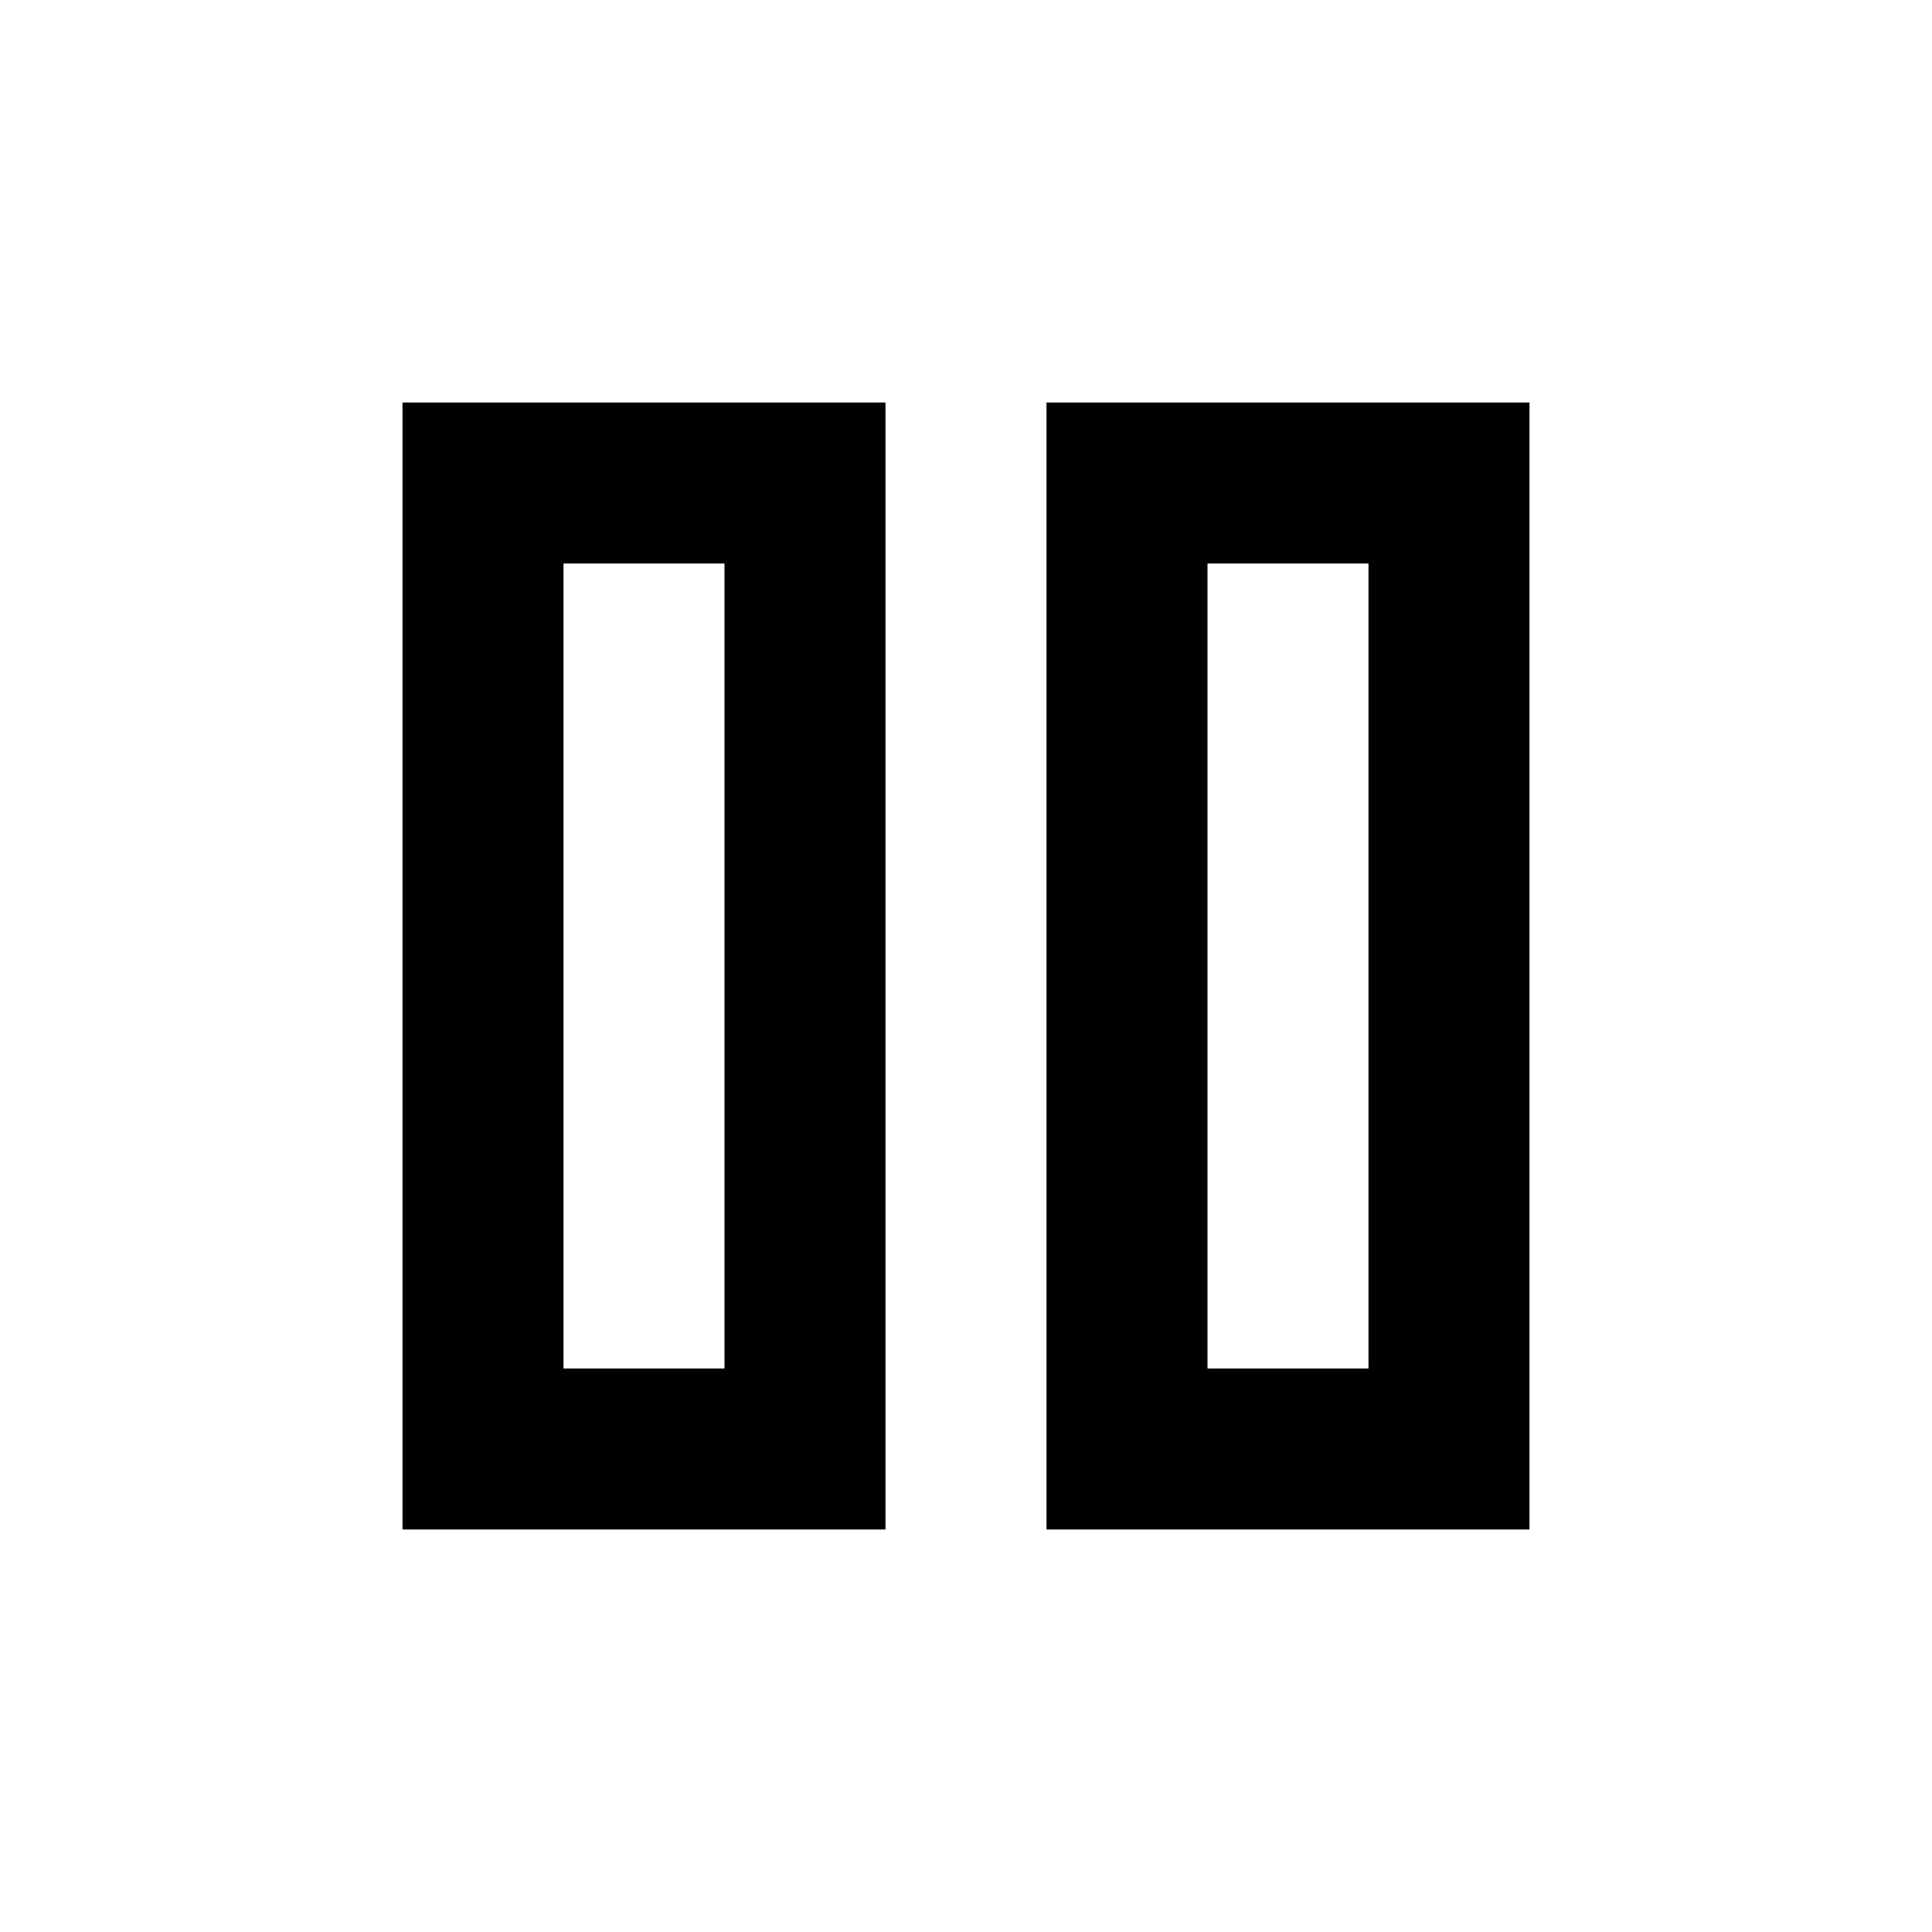
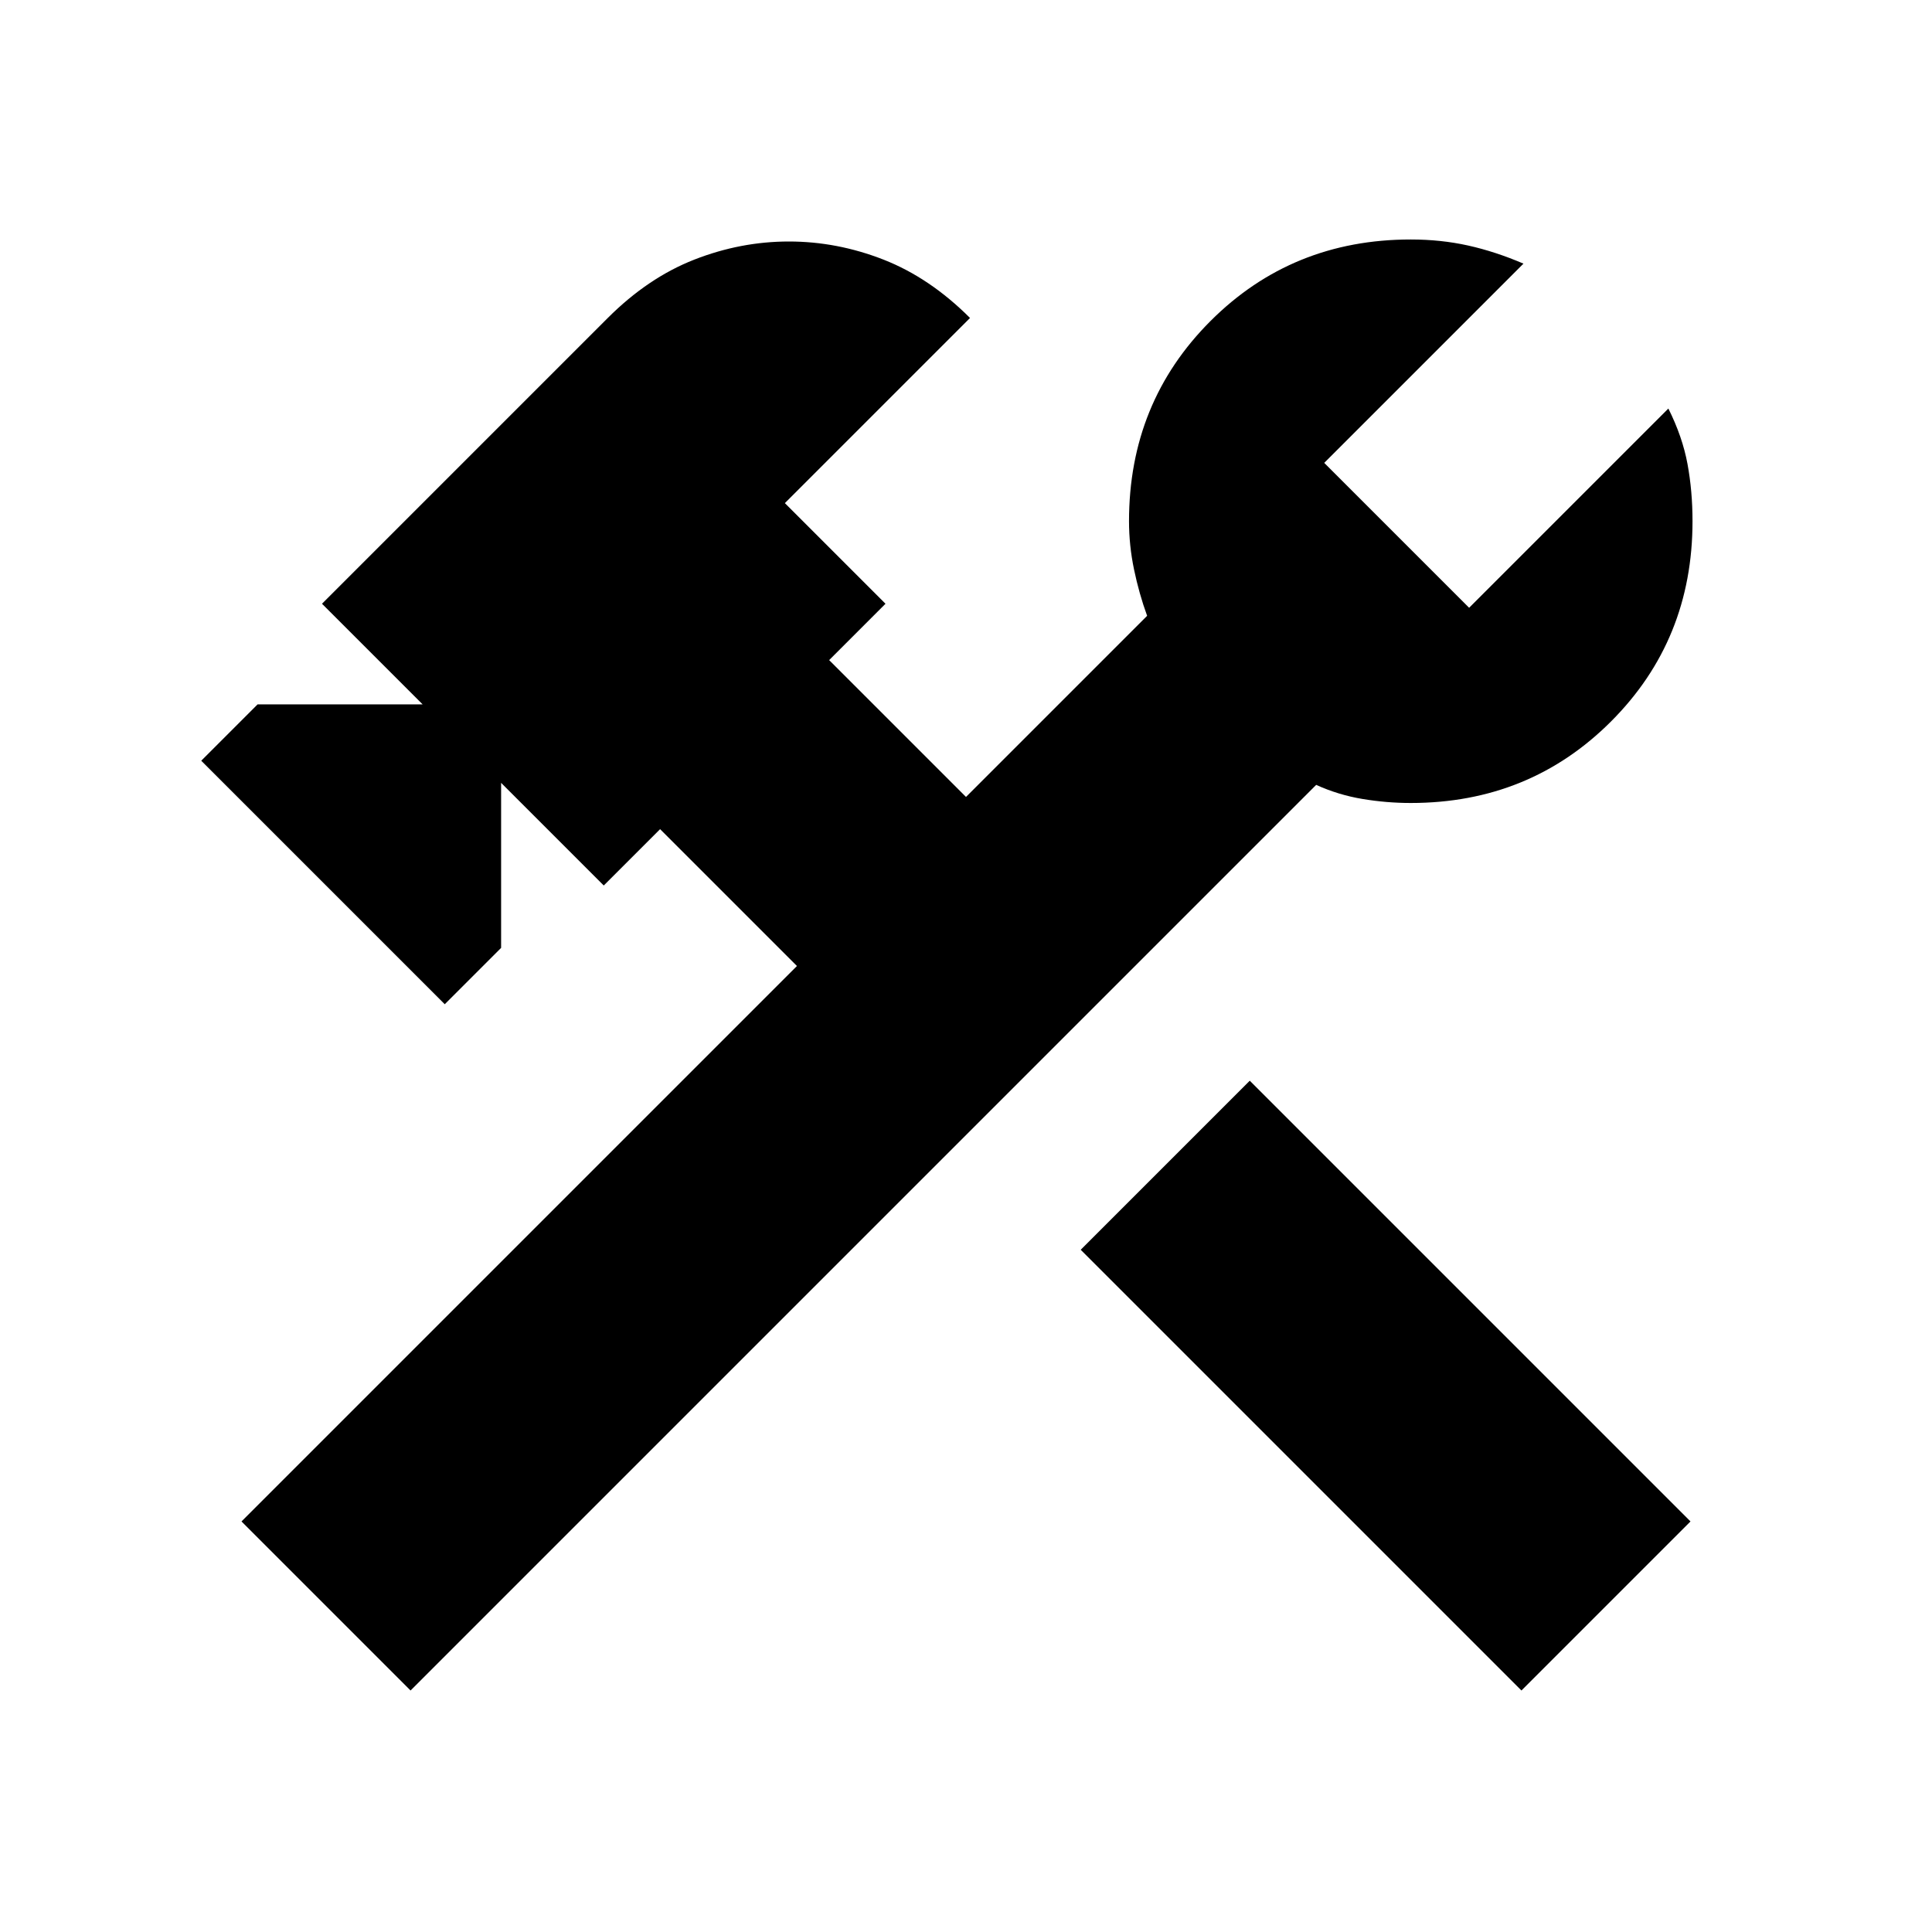
<svg xmlns="http://www.w3.org/2000/svg" height="24px" viewBox="0 -960 960 960" width="24px" fill="#000000" version="1.1" id="svg1">
  <defs id="defs1" />
-   <path d="M520-200v-560h240v560H520Zm-320 0v-560h240v560H200Zm400-80h80v-400h-80v400Zm-320 0h80v-400h-80v400Zm0-400v400-400Zm320 0v400-400Z" id="path1" />
+   <path d="M756-120 537-339l84-84 219 219-84 84Zm-552 0-84-84 276-276-68-68-28 28-51-51v82l-28 28-121-121 28-28h82l-50-50 142-142q20-20 43-29t47-9q24 0 47 9t43 29l-92 92 50 50-28 28 68 68 90-90q-4-11-6.5-23t-2.5-24q0-59 40.5-99.5T701-841q15 0 28.5 3t27.5 9l-99 99 72 72 99-99q7 14 9.5 27.5T841-701q0 59-40.5 99.5T701-561q-12 0-24-2t-23-7L204-120Z" id="path1" />
</svg>
